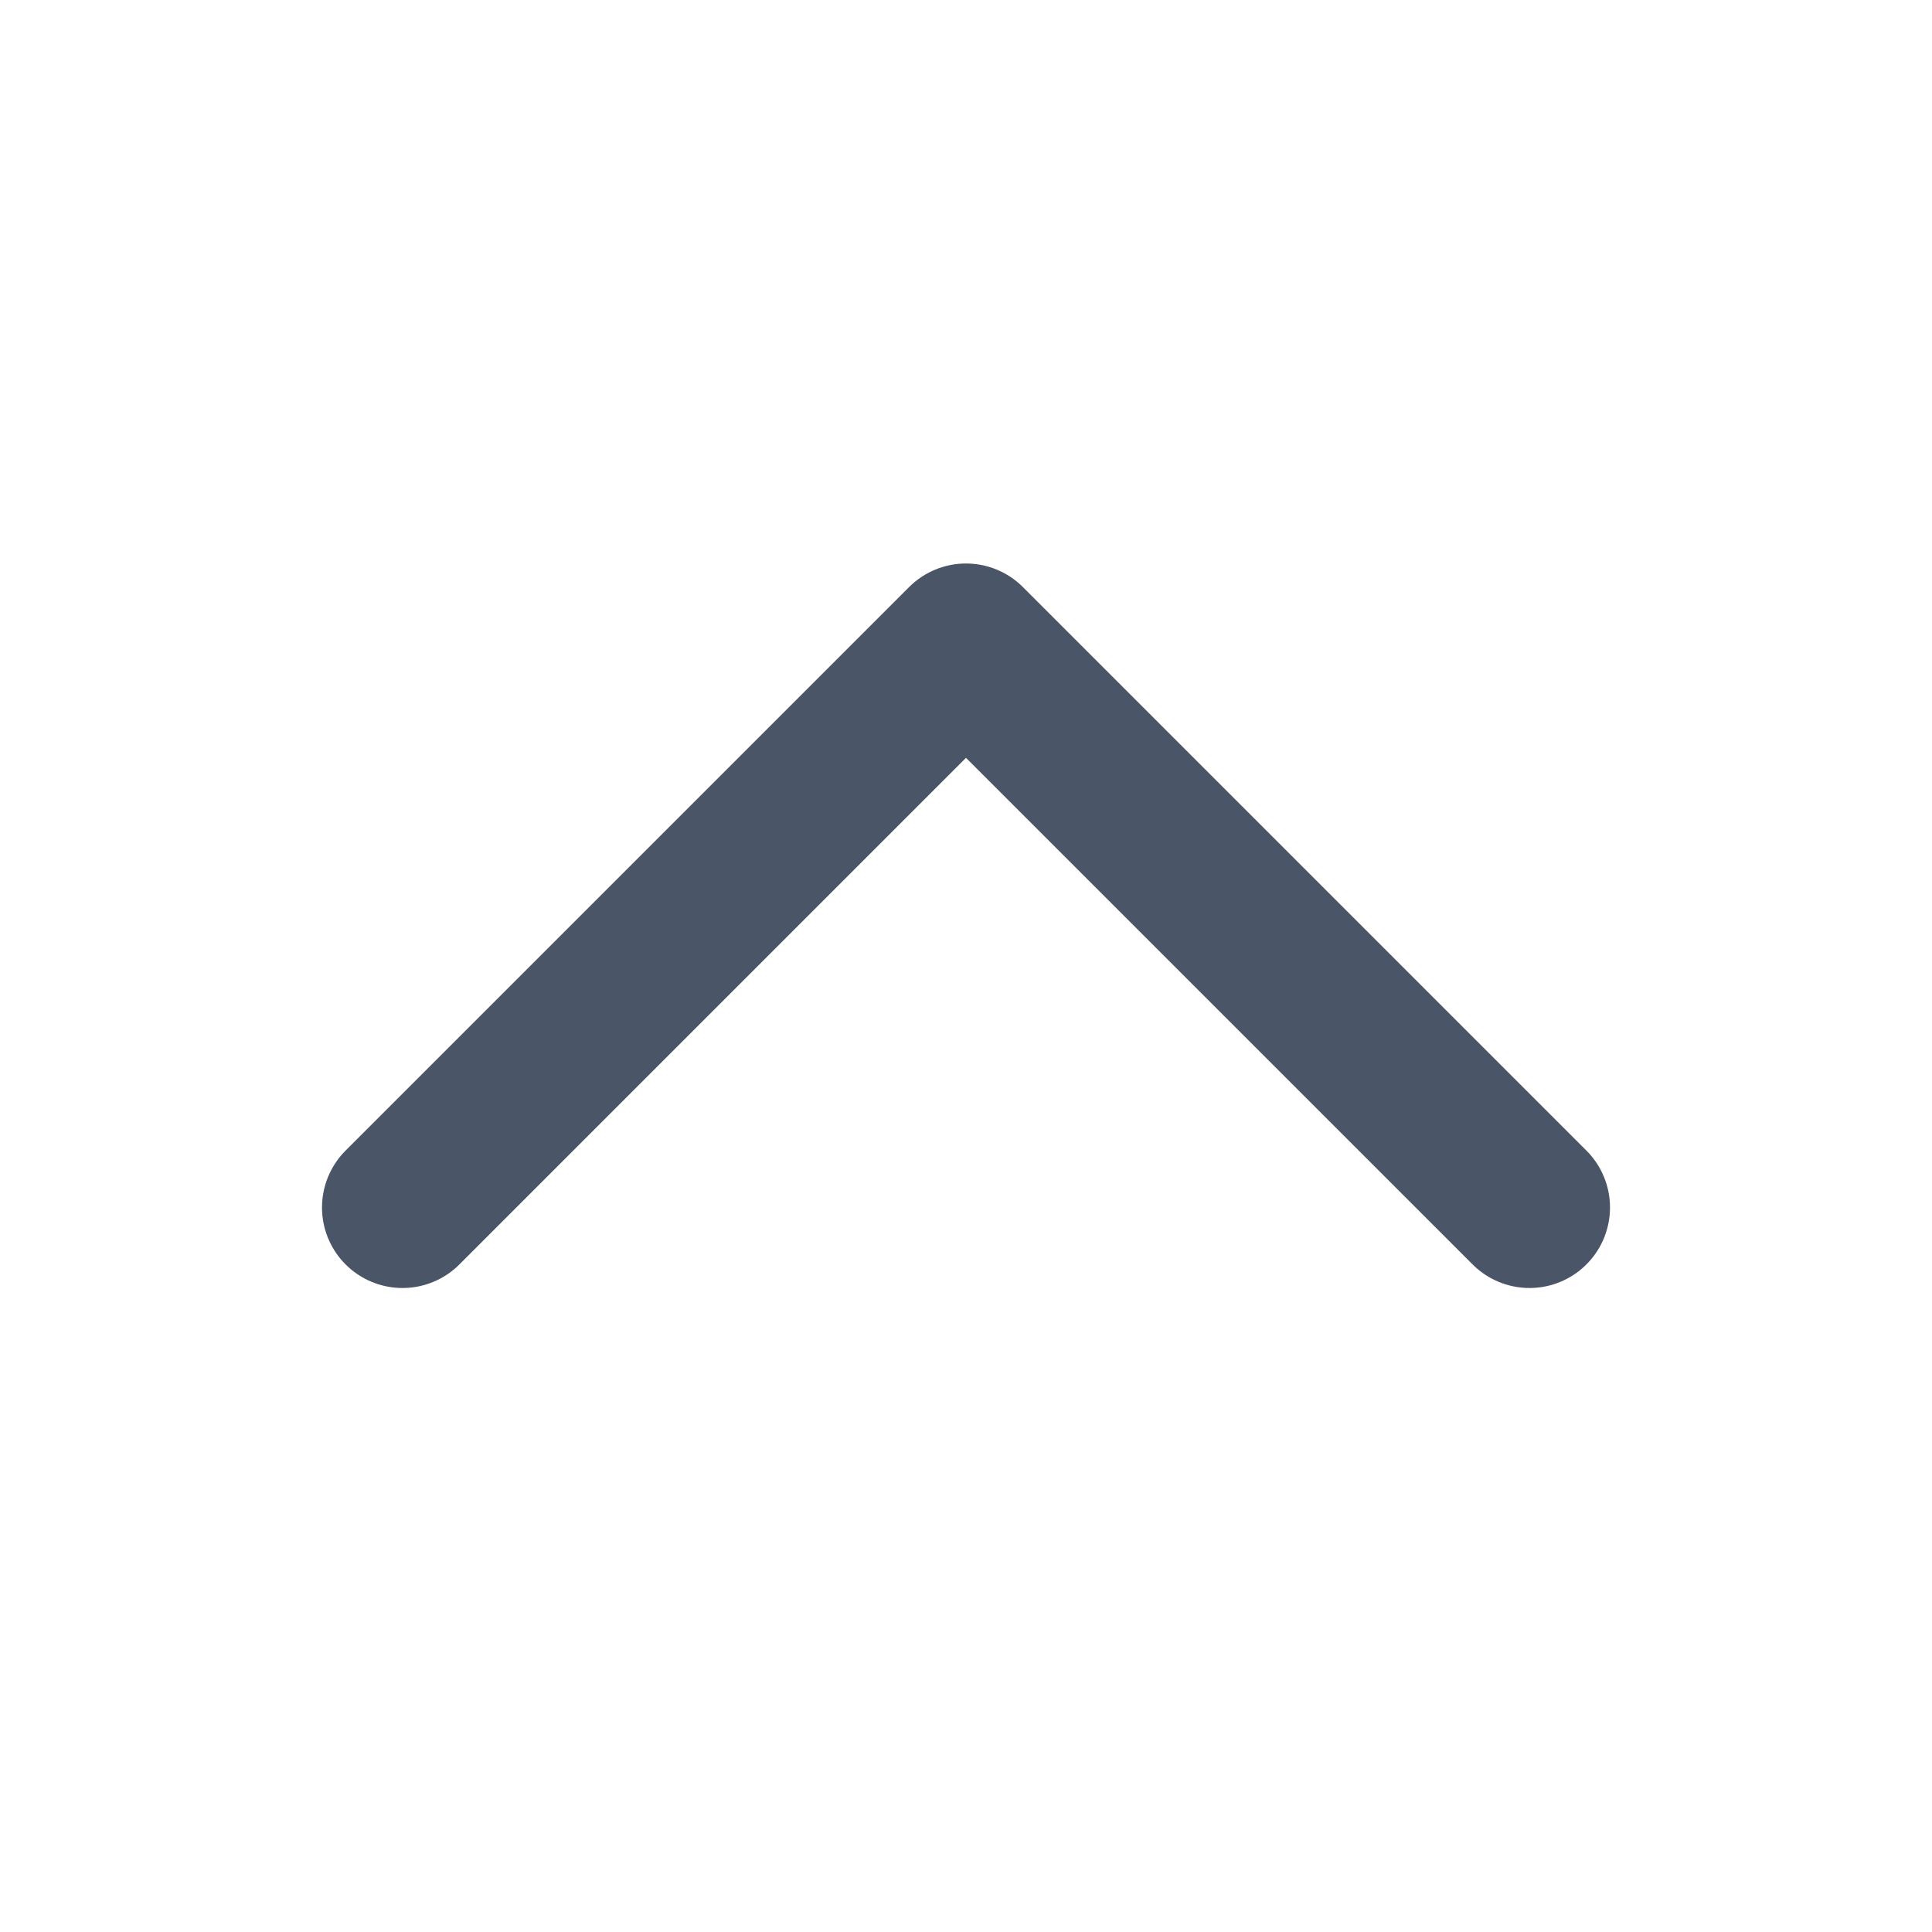
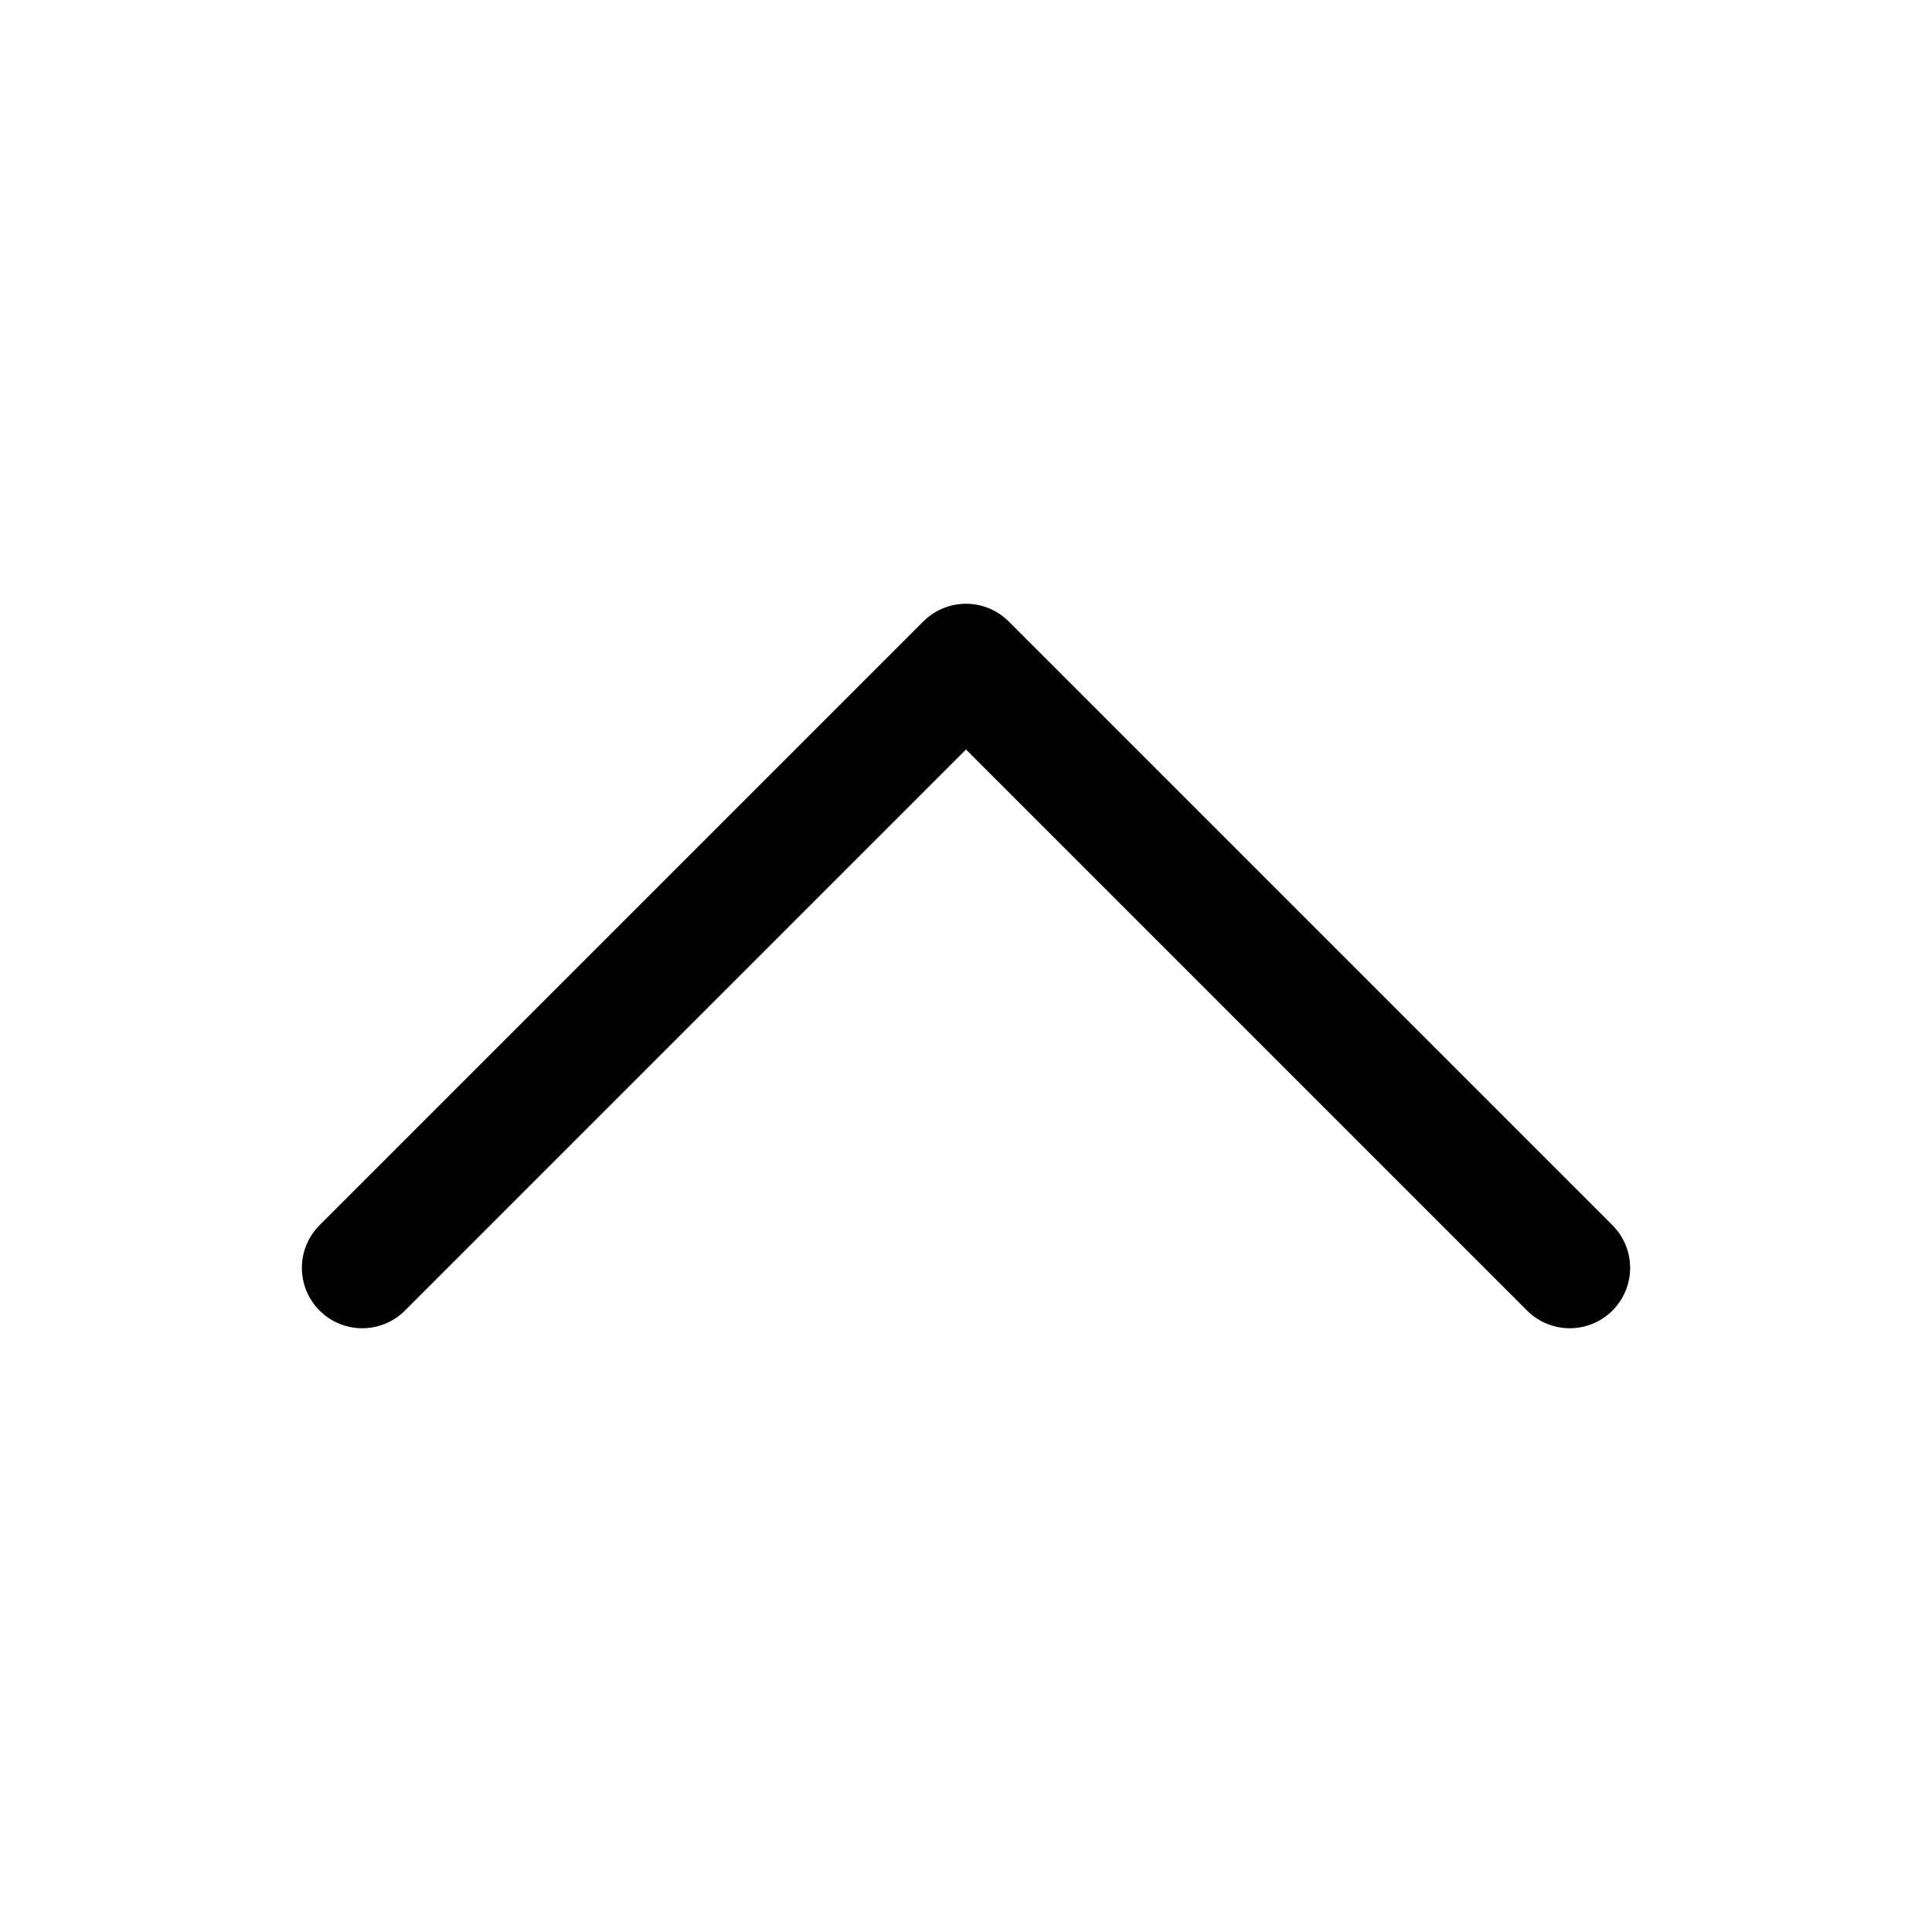
- <svg xmlns="http://www.w3.org/2000/svg" width="24" height="24" viewBox="0 0 24 24" fill="none">
-   <path d="M5 15L12 8L19 15" stroke="#4A5568" stroke-width="2" stroke-linecap="round" stroke-linejoin="round" />
+ <svg xmlns="http://www.w3.org/2000/svg" fill="none" viewBox="0 0 24 24" stroke-width="1.5" stroke="currentColor" aria-hidden="true">
+   <path stroke-linecap="round" stroke-linejoin="round" d="M4.5 15.75l7.5-7.5 7.5 7.5" />
</svg>
